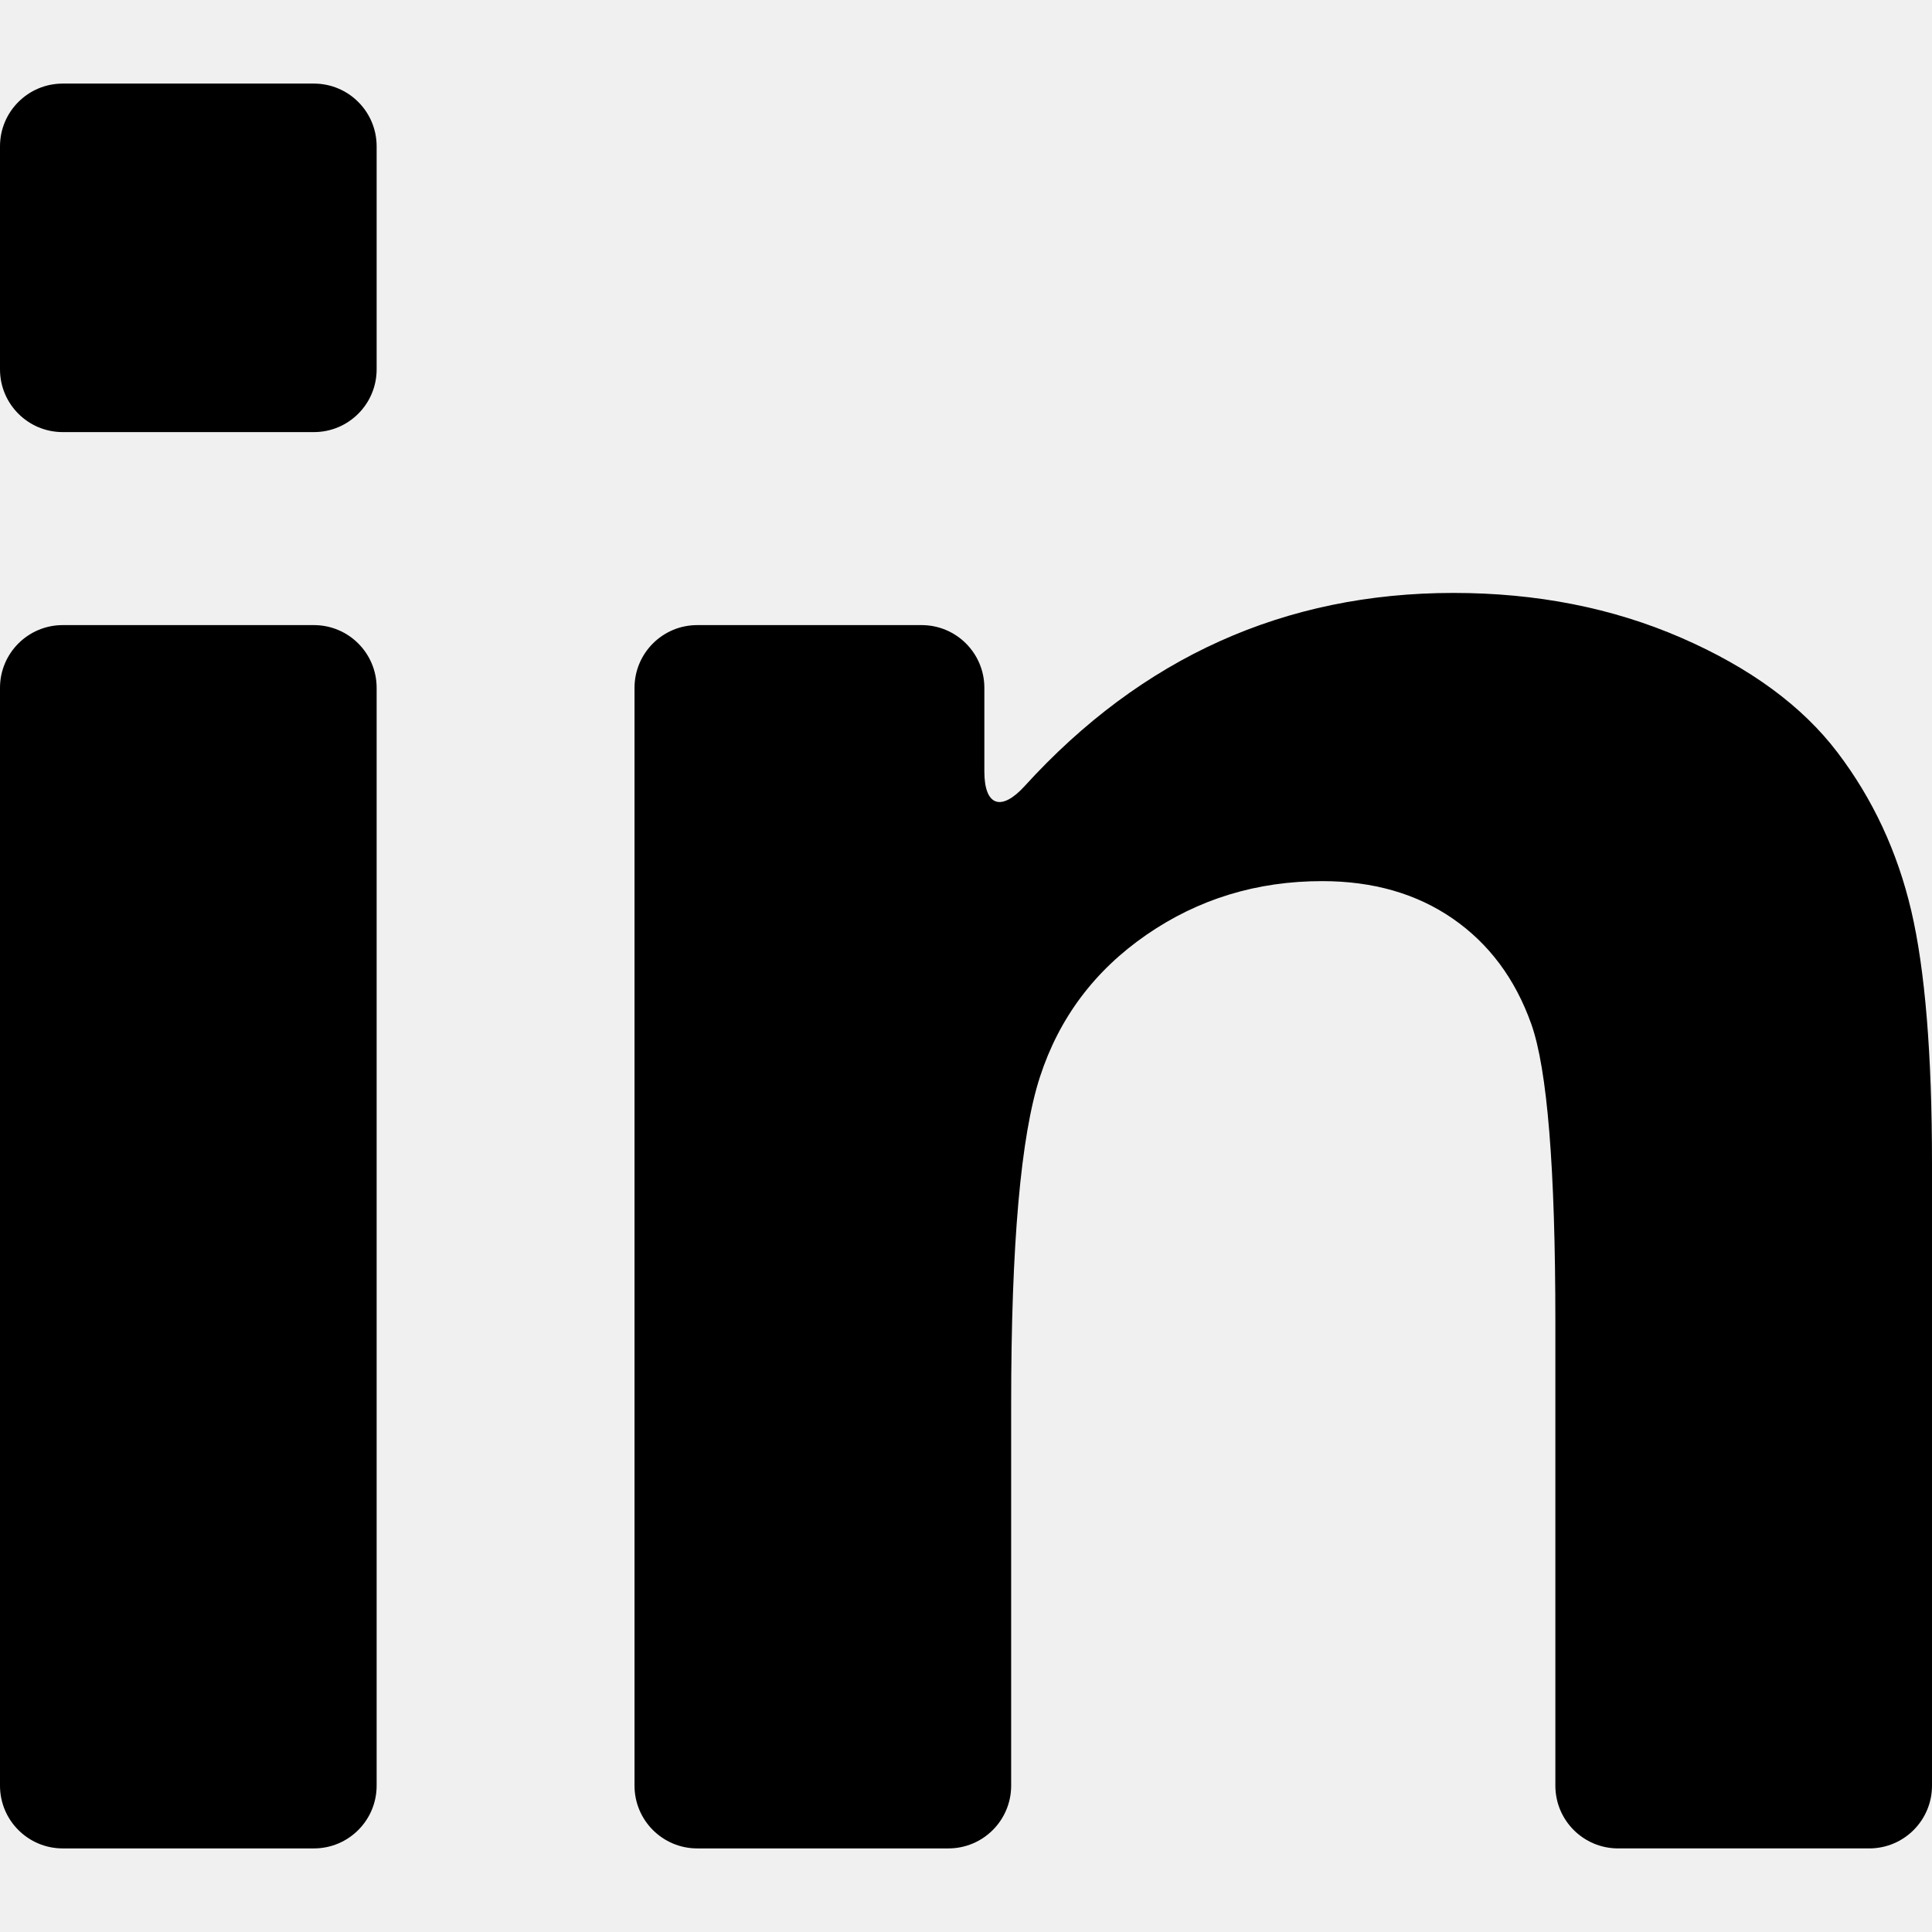
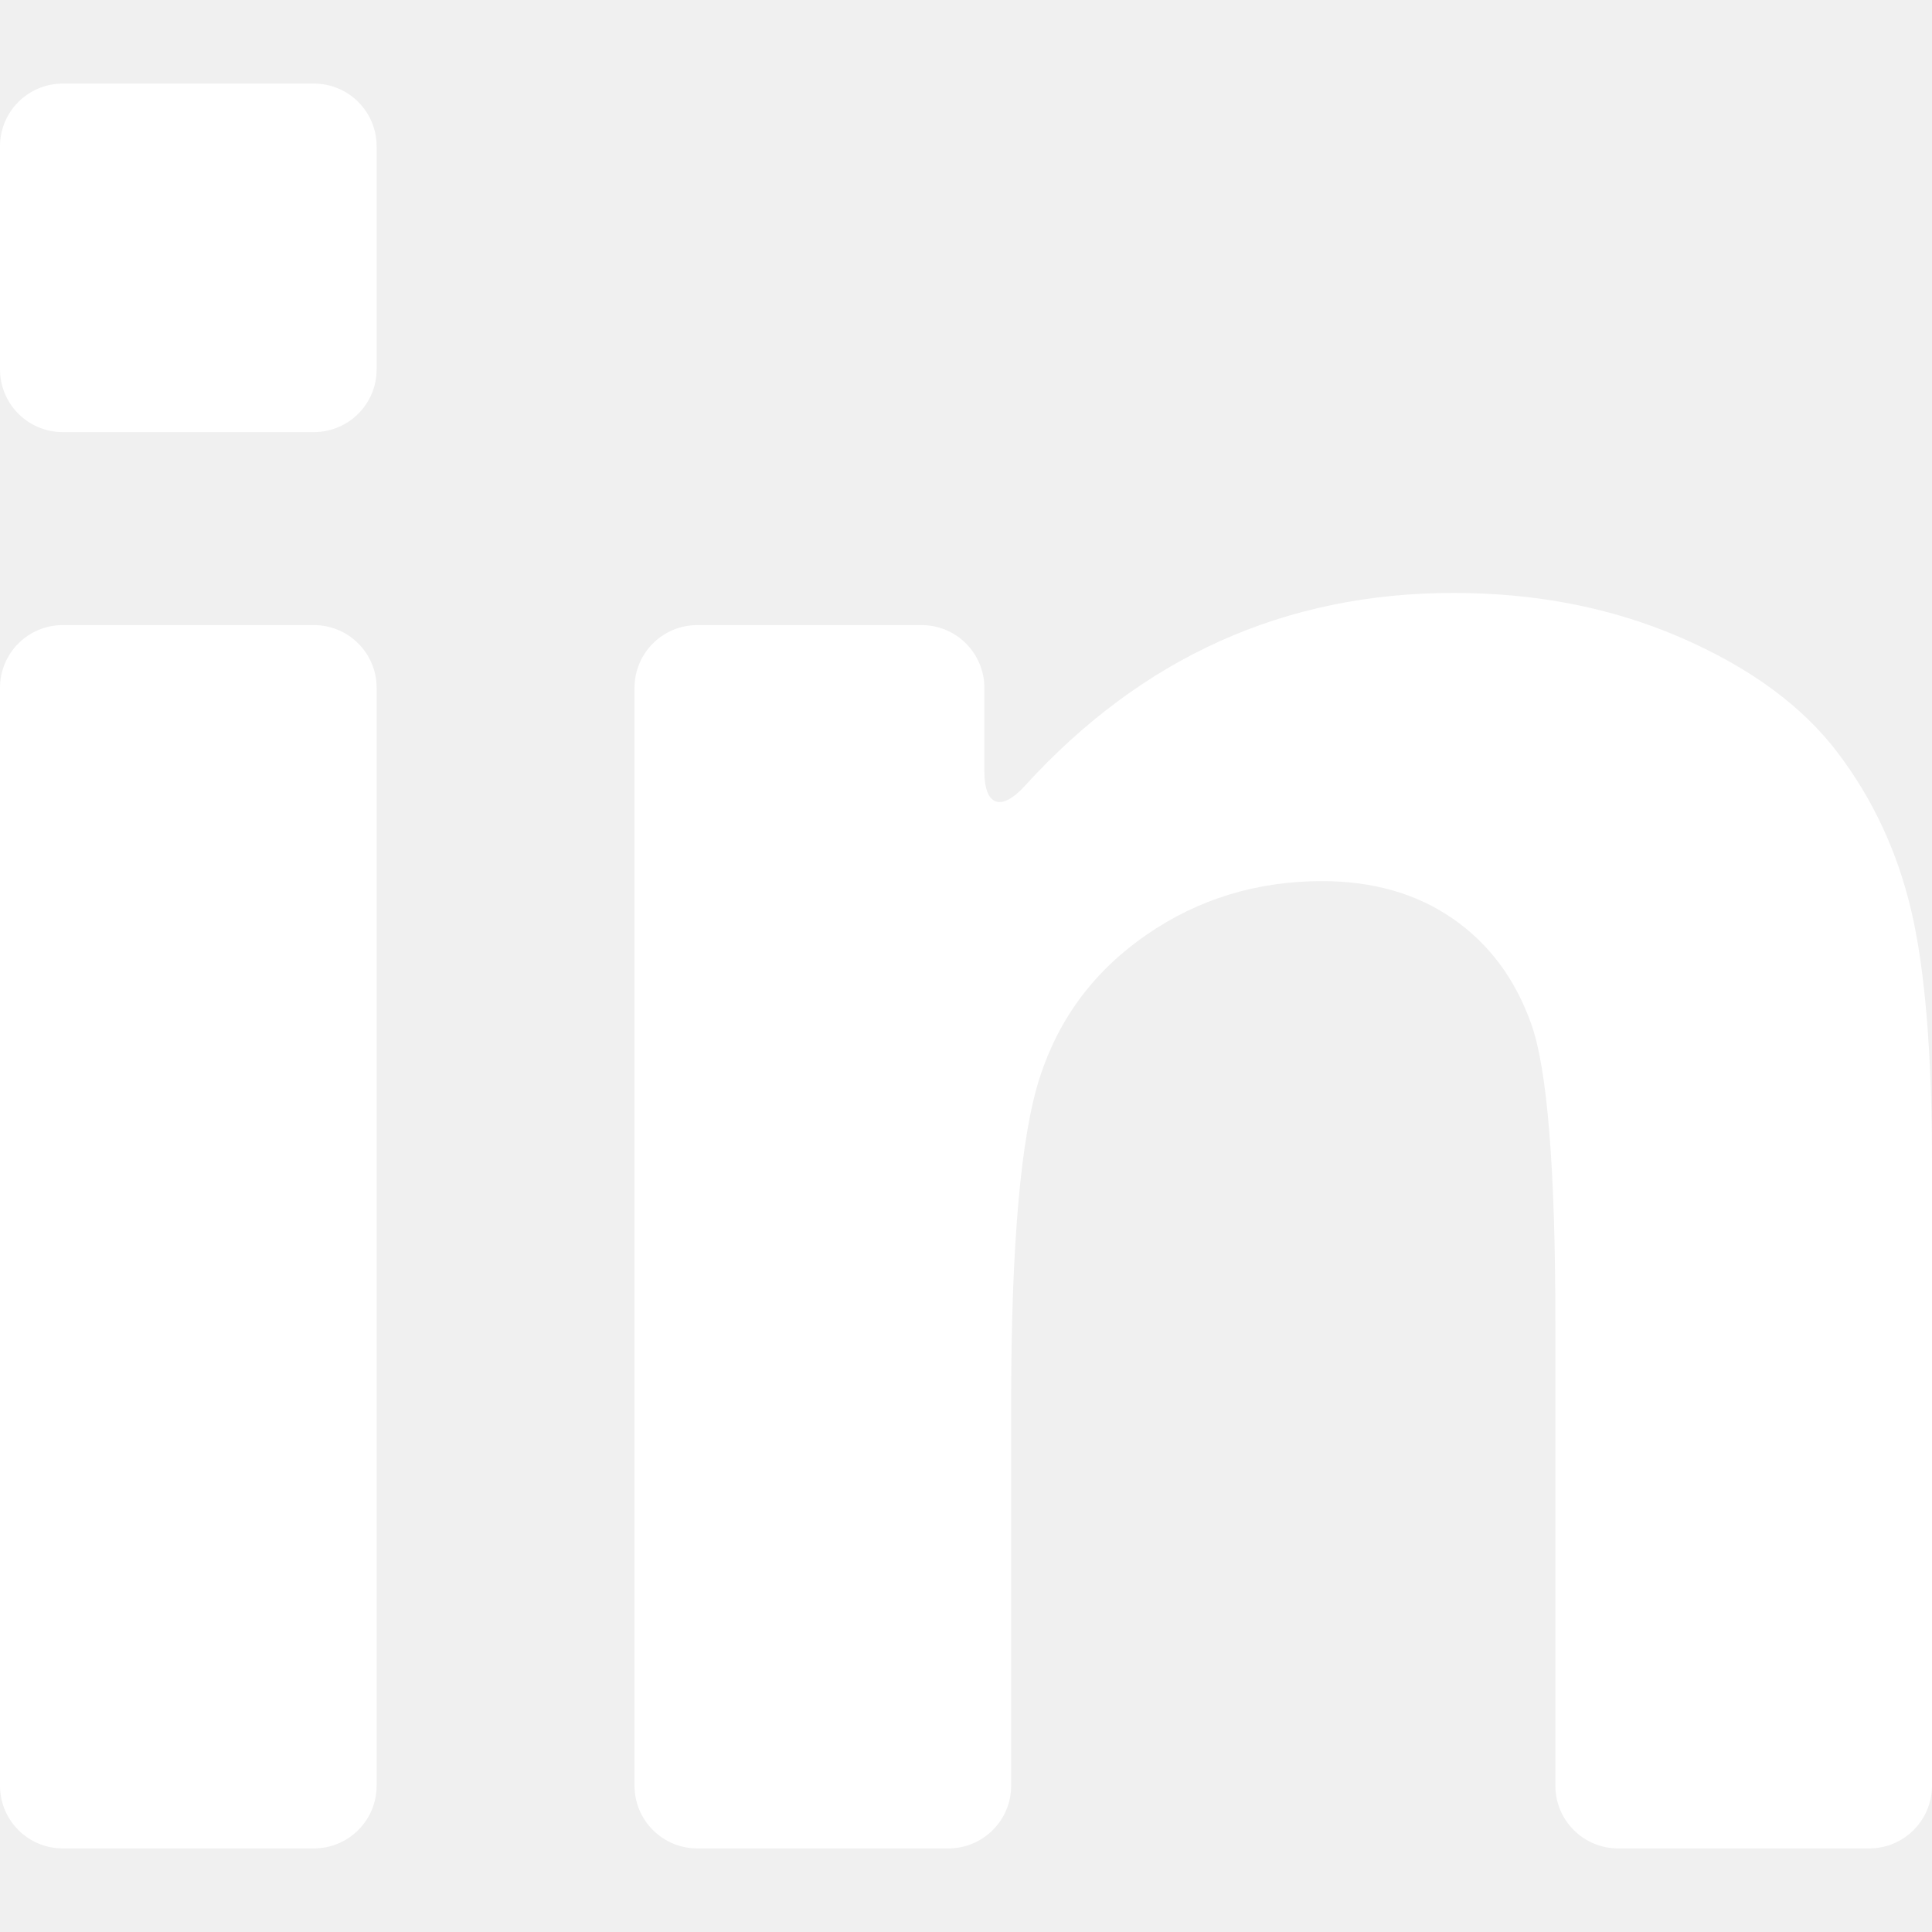
- <svg xmlns="http://www.w3.org/2000/svg" fill="#000000" version="1.1" id="Capa_1" width="800px" height="800px" viewBox="0 0 552.77 552.77" xml:space="preserve">
+ <svg xmlns="http://www.w3.org/2000/svg" fill="#ffffff" version="1.1" id="Capa_1" width="800px" height="800px" viewBox="0 0 552.77 552.77" xml:space="preserve">
  <g>
    <g>
      <path d="M17.95,528.854h71.861c9.914,0,17.95-8.037,17.95-17.951V196.8c0-9.915-8.036-17.95-17.95-17.95H17.95    C8.035,178.85,0,186.885,0,196.8v314.103C0,520.816,8.035,528.854,17.95,528.854z" />
      <path d="M17.95,123.629h71.861c9.914,0,17.95-8.036,17.95-17.95V41.866c0-9.914-8.036-17.95-17.95-17.95H17.95    C8.035,23.916,0,31.952,0,41.866v63.813C0,115.593,8.035,123.629,17.95,123.629z" />
      <path d="M525.732,215.282c-10.098-13.292-24.988-24.223-44.676-32.791c-19.688-8.562-41.42-12.846-65.197-12.846    c-48.268,0-89.168,18.421-122.699,55.27c-6.672,7.332-11.523,5.729-11.523-4.186V196.8c0-9.915-8.037-17.95-17.951-17.95h-64.192    c-9.915,0-17.95,8.035-17.95,17.95v314.103c0,9.914,8.036,17.951,17.95,17.951h71.861c9.915,0,17.95-8.037,17.95-17.951V401.666    c0-45.508,2.748-76.701,8.244-93.574c5.494-16.873,15.66-30.422,30.488-40.649c14.83-10.227,31.574-15.343,50.24-15.343    c14.572,0,27.037,3.58,37.393,10.741c10.355,7.16,17.834,17.19,22.436,30.104c4.604,12.912,6.904,41.354,6.904,85.33v132.627    c0,9.914,8.035,17.951,17.949,17.951h71.861c9.914,0,17.949-8.037,17.949-17.951V333.02c0-31.445-1.982-55.607-5.941-72.48    S535.836,228.581,525.732,215.282z" />
    </g>
  </g>
</svg>
